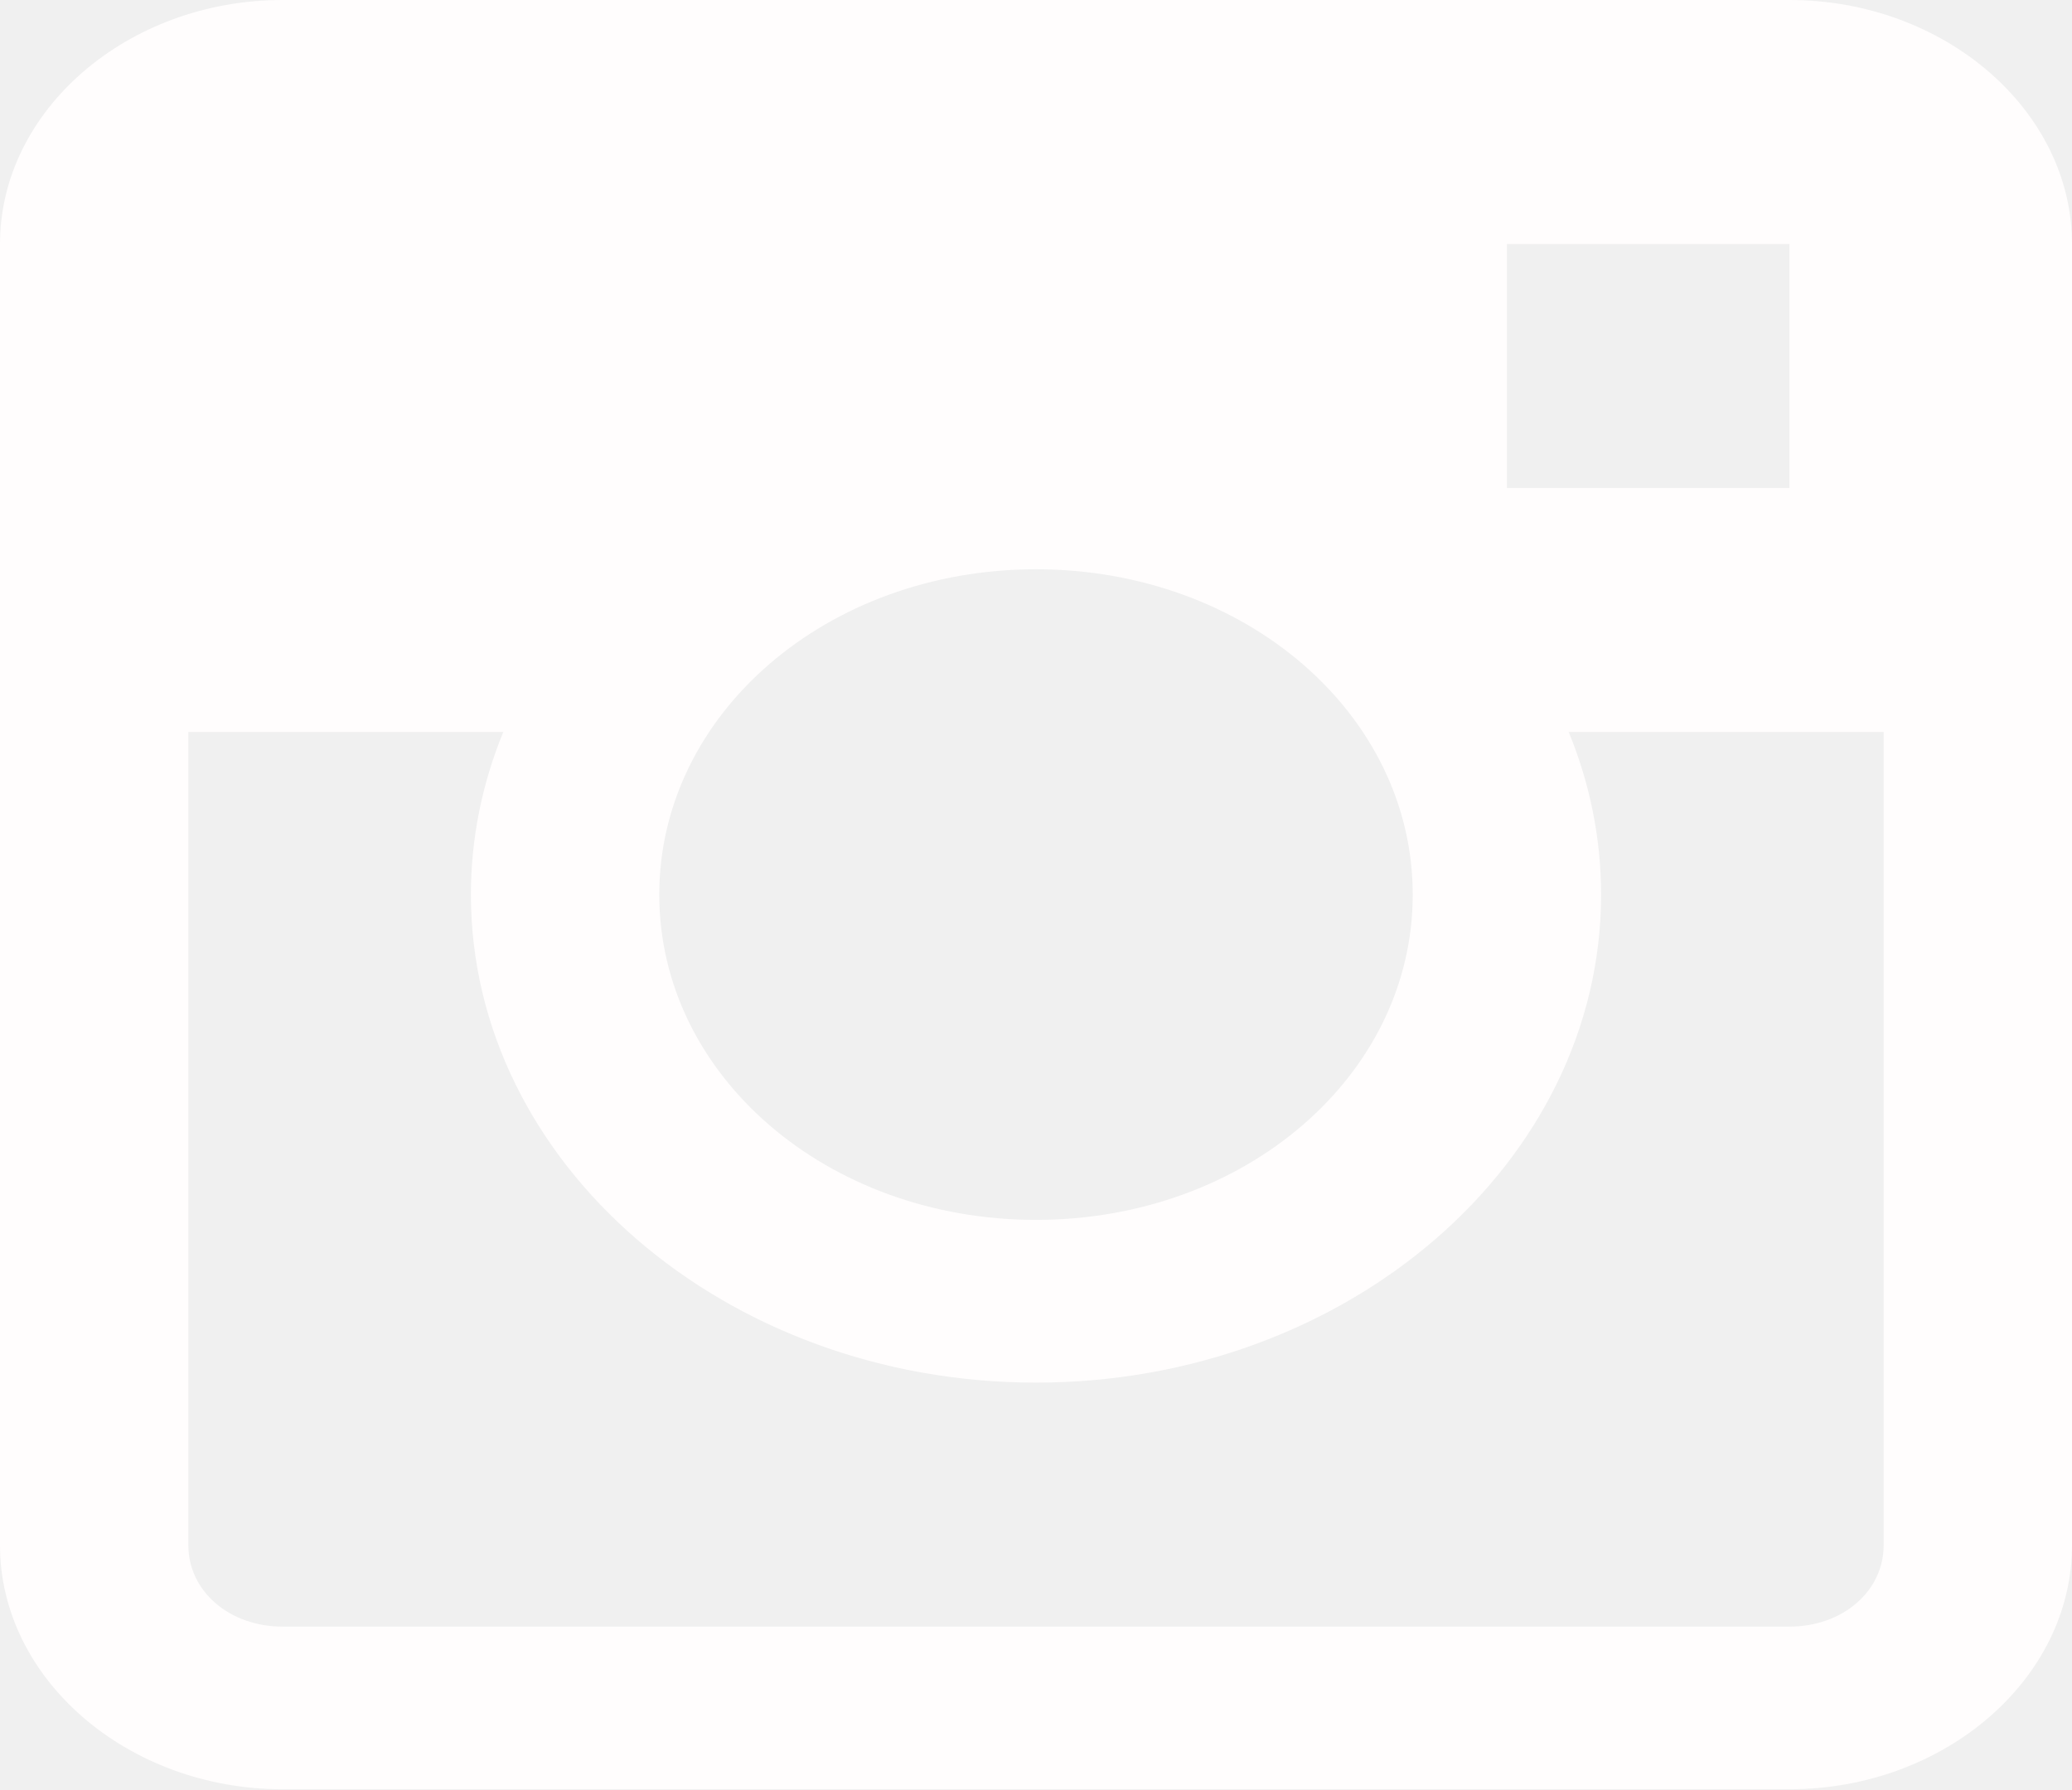
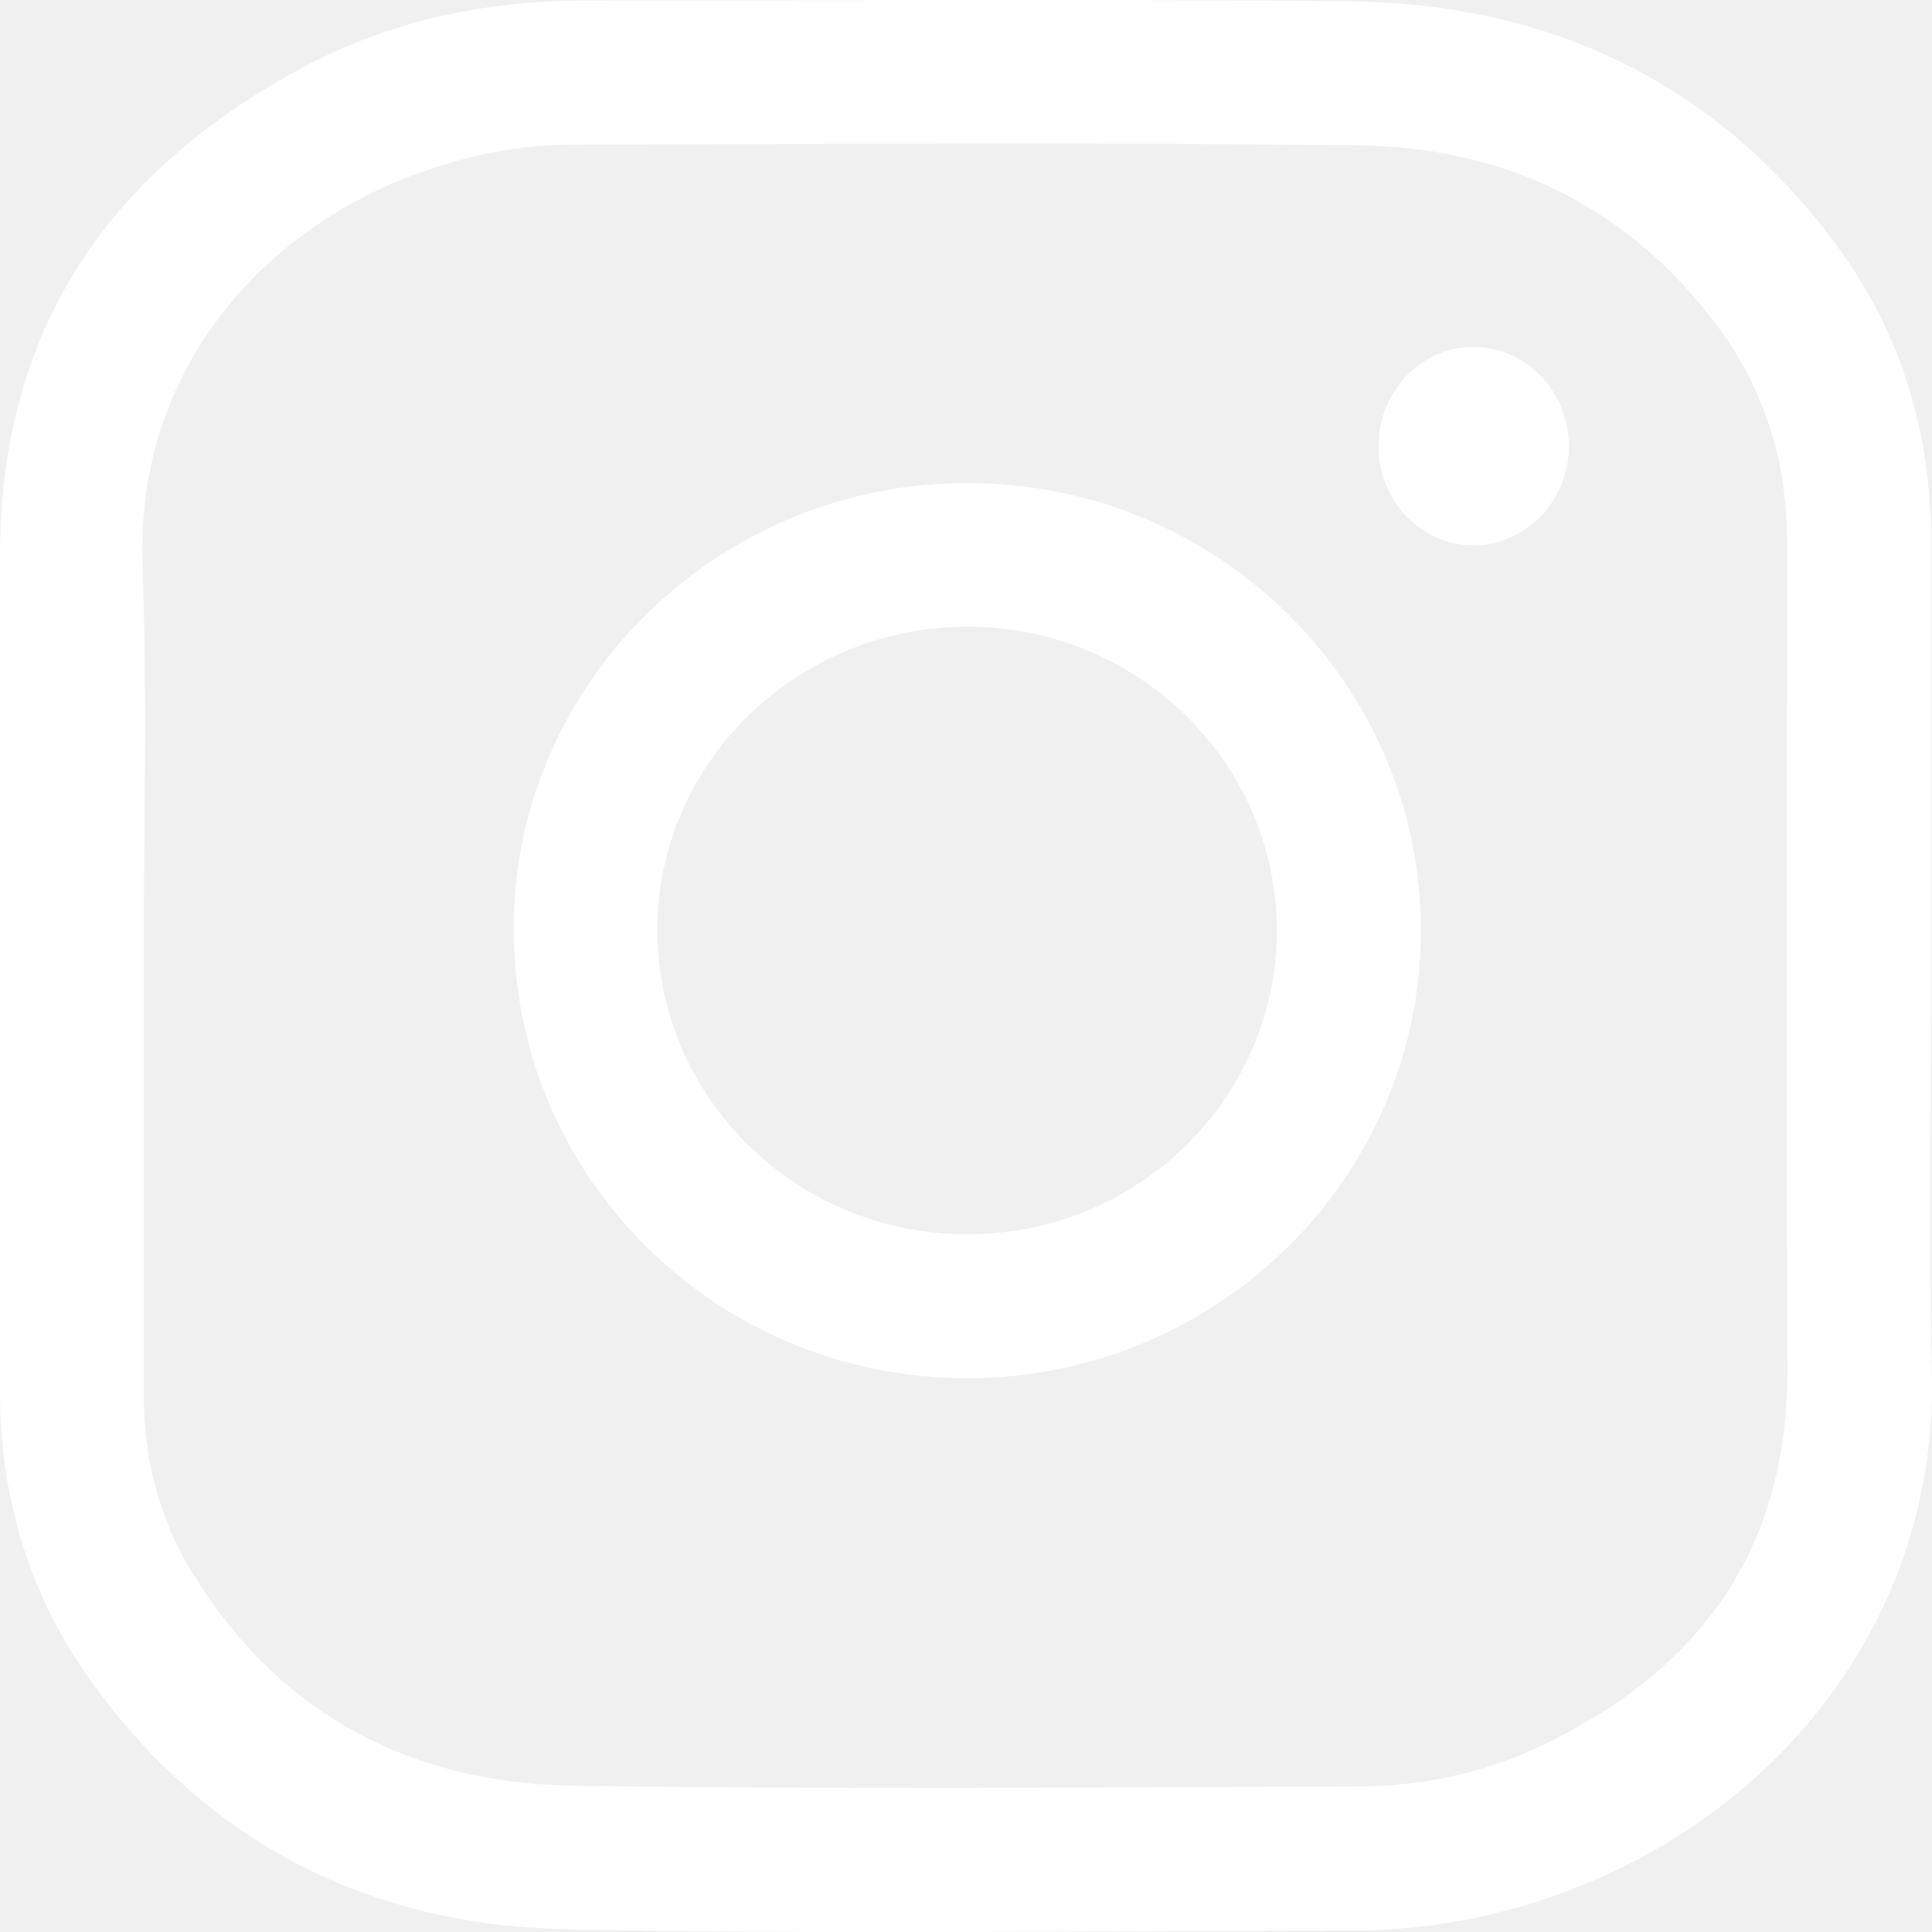
- <svg xmlns="http://www.w3.org/2000/svg" width="22" height="19" viewBox="0 0 22 19" fill="none">
-   <path d="M3 0C1.355 0 0 1.17 0 2.591V16.409C0 17.83 1.355 19 3 19H19C20.645 19 22 17.83 22 16.409V2.591C22 1.17 20.645 0 19 0H3ZM16 2.591H19V5.182H16V2.591ZM11 6.045C13.221 6.045 15 7.582 15 9.5C15 11.418 13.221 12.954 11 12.954C8.779 12.954 7 11.418 7 9.5C7 7.582 8.779 6.045 11 6.045ZM2 7.773H5.344C5.122 8.312 5 8.897 5 9.5C5 12.352 7.698 14.682 11 14.682C14.302 14.682 17 12.352 17 9.5C17 8.897 16.878 8.312 16.656 7.773H20V16.409C20 16.897 19.565 17.273 19 17.273H3C2.435 17.273 2 16.897 2 16.409V7.773Z" fill="#FFFDFD" />
+ <svg xmlns="http://www.w3.org/2000/svg" width="30" height="30" viewBox="0 0 30 30" fill="none">
+   <path d="M29.985 14.995C29.985 17.098 29.943 19.207 29.997 21.31C30.088 25.033 27.748 27.909 24.767 29.19C23.57 29.704 22.312 29.976 21.012 29.976C16.943 29.982 12.867 30.037 8.798 29.958C5.732 29.898 3.211 28.616 1.403 26.09C0.453 24.761 0 23.25 0 21.612C0 17.279 0 12.952 0 8.619C0 5.084 1.723 2.613 4.783 1.005C6.113 0.31 7.558 0.014 9.064 0.008C13.012 0.008 16.967 -0.016 20.915 0.02C23.981 0.044 26.539 1.217 28.425 3.682C29.477 5.06 29.985 6.643 29.985 8.384C29.985 10.584 29.985 12.789 29.985 14.995ZM2.231 14.995C2.231 17.213 2.231 19.425 2.231 21.642C2.231 22.634 2.461 23.564 2.975 24.404C4.323 26.61 6.361 27.686 8.889 27.728C12.946 27.788 17.009 27.752 21.073 27.74C22.07 27.74 23.038 27.535 23.939 27.105C26.394 25.933 27.766 24.066 27.754 21.262C27.73 16.971 27.748 12.681 27.748 8.39C27.748 7.175 27.403 6.063 26.684 5.084C25.293 3.205 23.37 2.28 21.073 2.256C17.021 2.208 12.97 2.238 8.919 2.244C8.054 2.244 7.22 2.419 6.409 2.721C4.184 3.549 2.116 5.646 2.213 8.734C2.286 10.825 2.231 12.91 2.231 14.995Z" fill="white" />
+   <path d="M15.026 21.401C11.126 21.401 7.982 18.295 7.976 14.427C7.97 10.62 11.138 7.501 15.014 7.501C18.902 7.495 22.058 10.608 22.064 14.445C22.064 18.276 18.914 21.395 15.026 21.401ZM15.026 19.165C17.68 19.165 19.833 17.044 19.827 14.433C19.821 11.847 17.668 9.731 15.026 9.731C12.371 9.731 10.207 11.841 10.207 14.445C10.213 17.056 12.371 19.171 15.026 19.165Z" fill="white" />
+   <path d="M22.881 5.386C23.697 5.386 24.362 6.081 24.362 6.933C24.356 7.785 23.685 8.474 22.869 8.468C22.064 8.462 21.405 7.773 21.405 6.939C21.399 6.087 22.064 5.386 22.881 5.386Z" fill="white" />
</svg>
